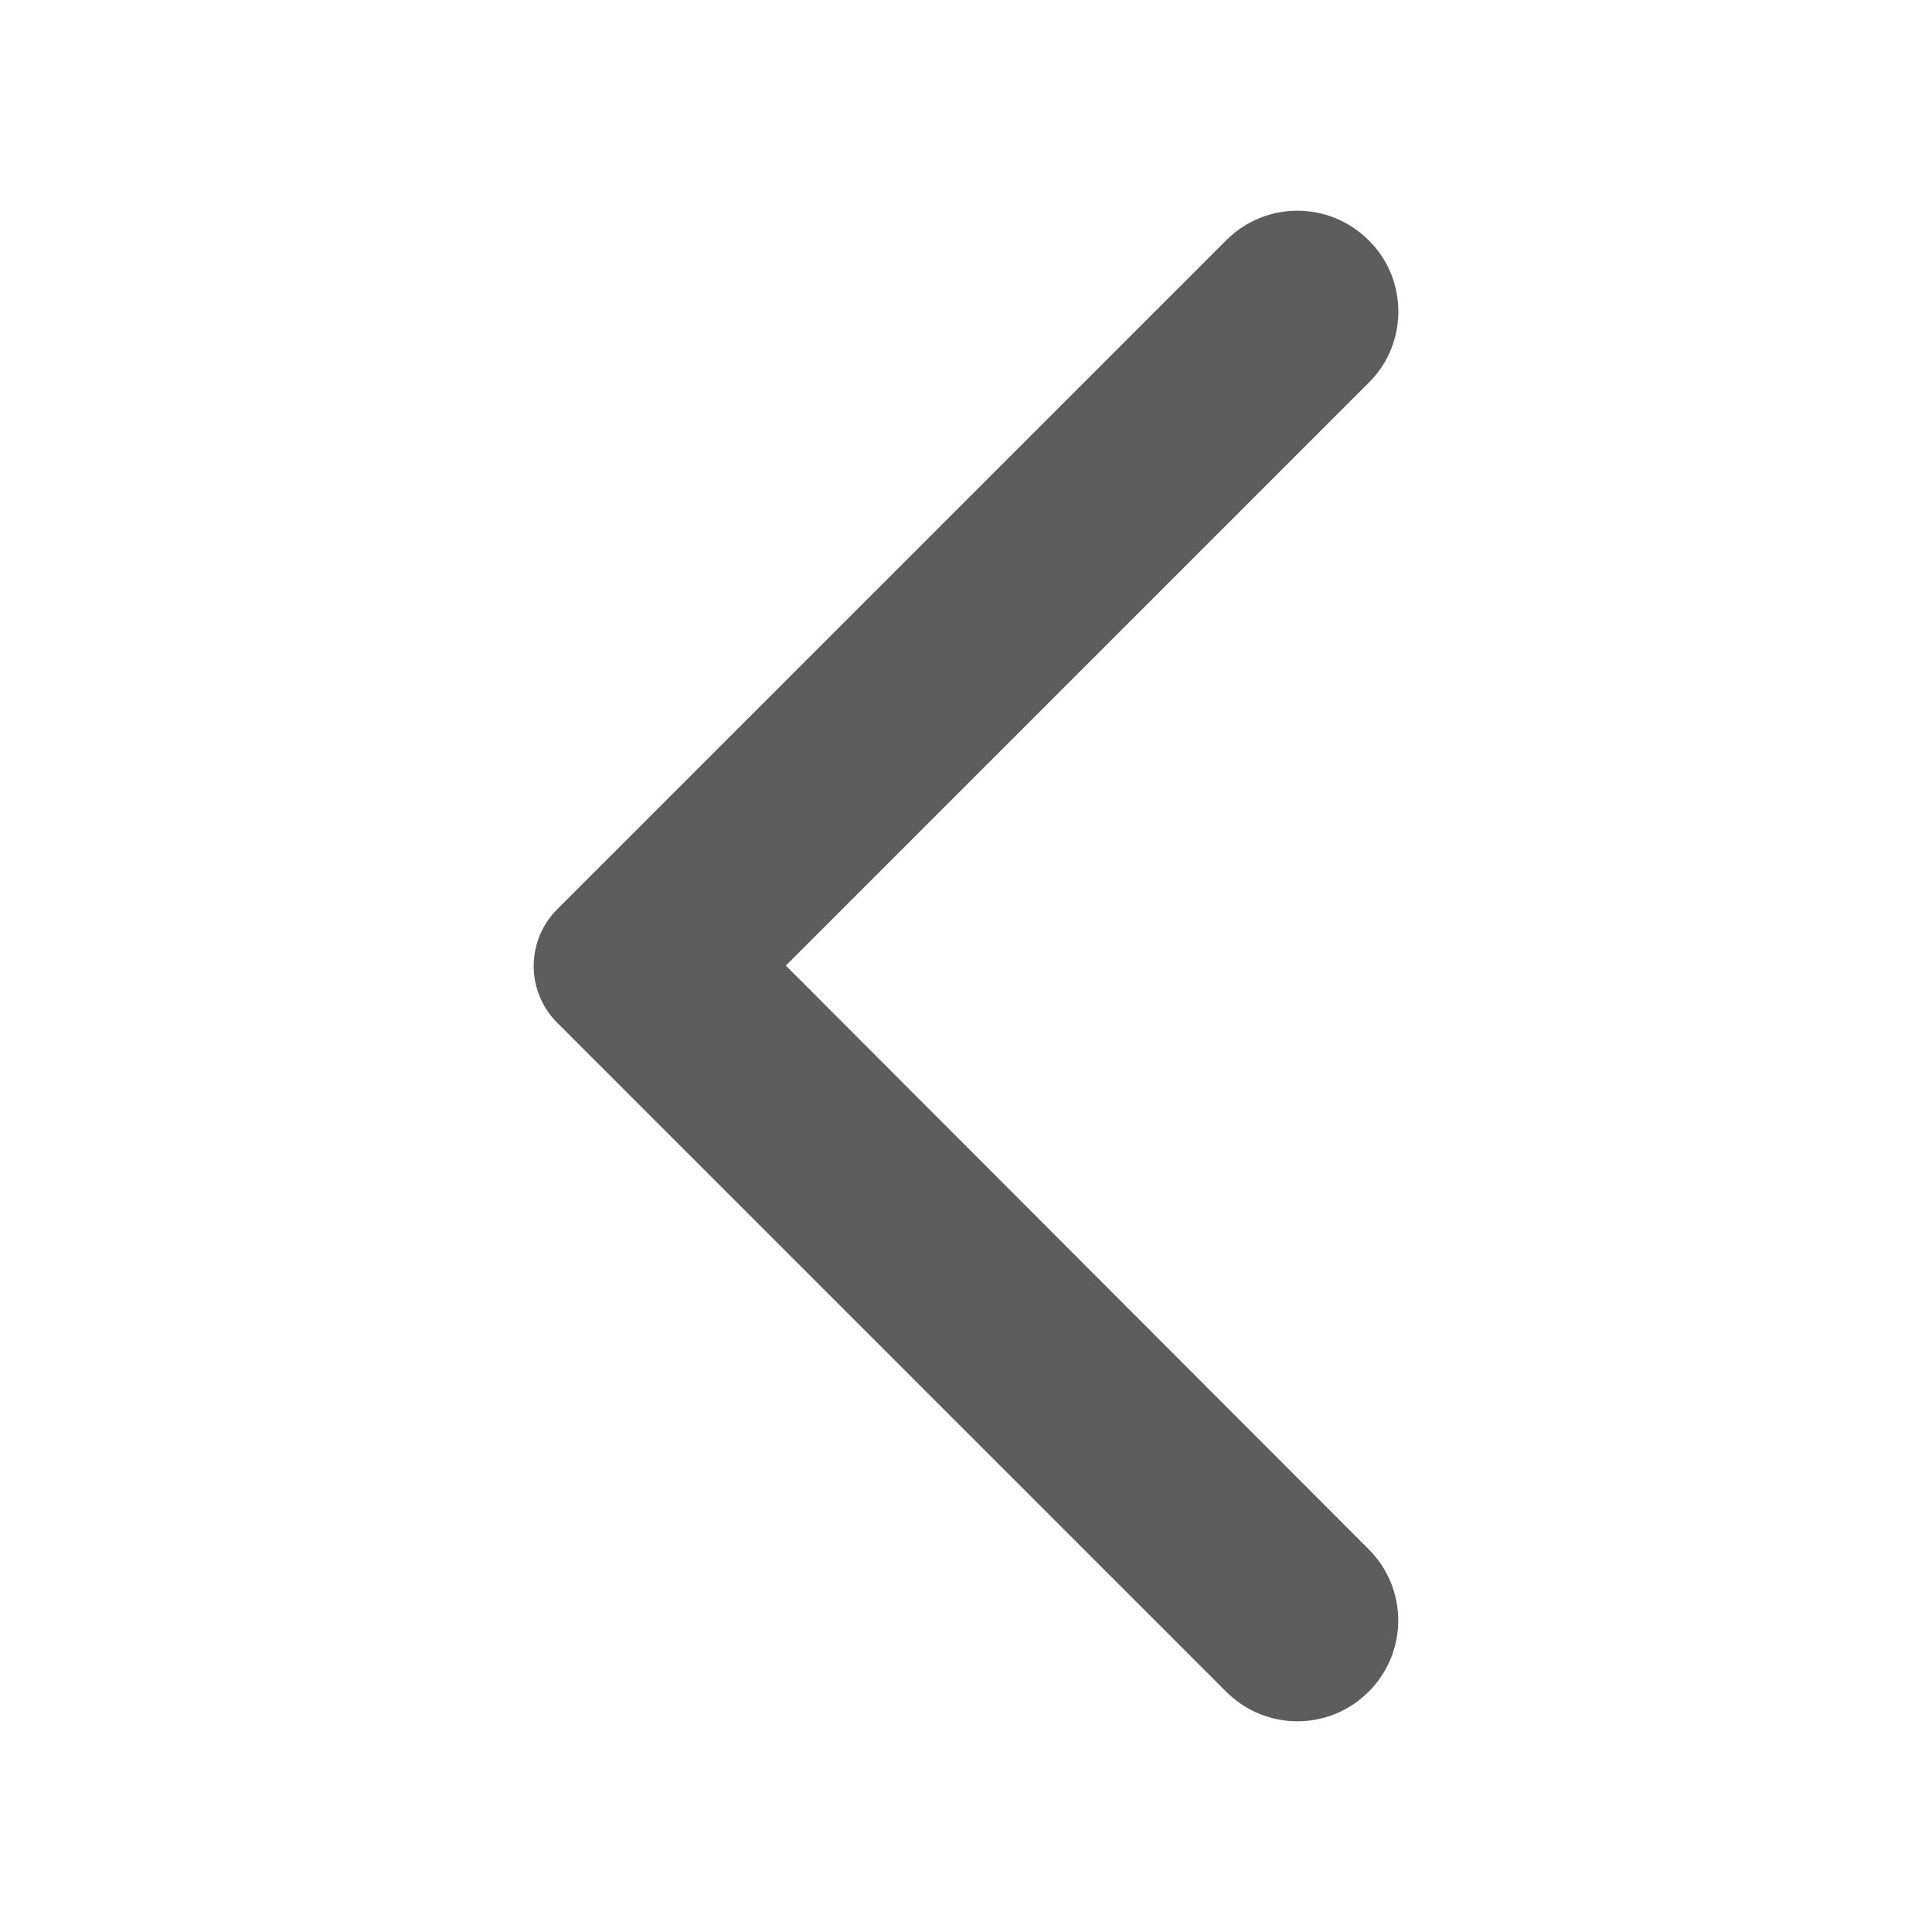
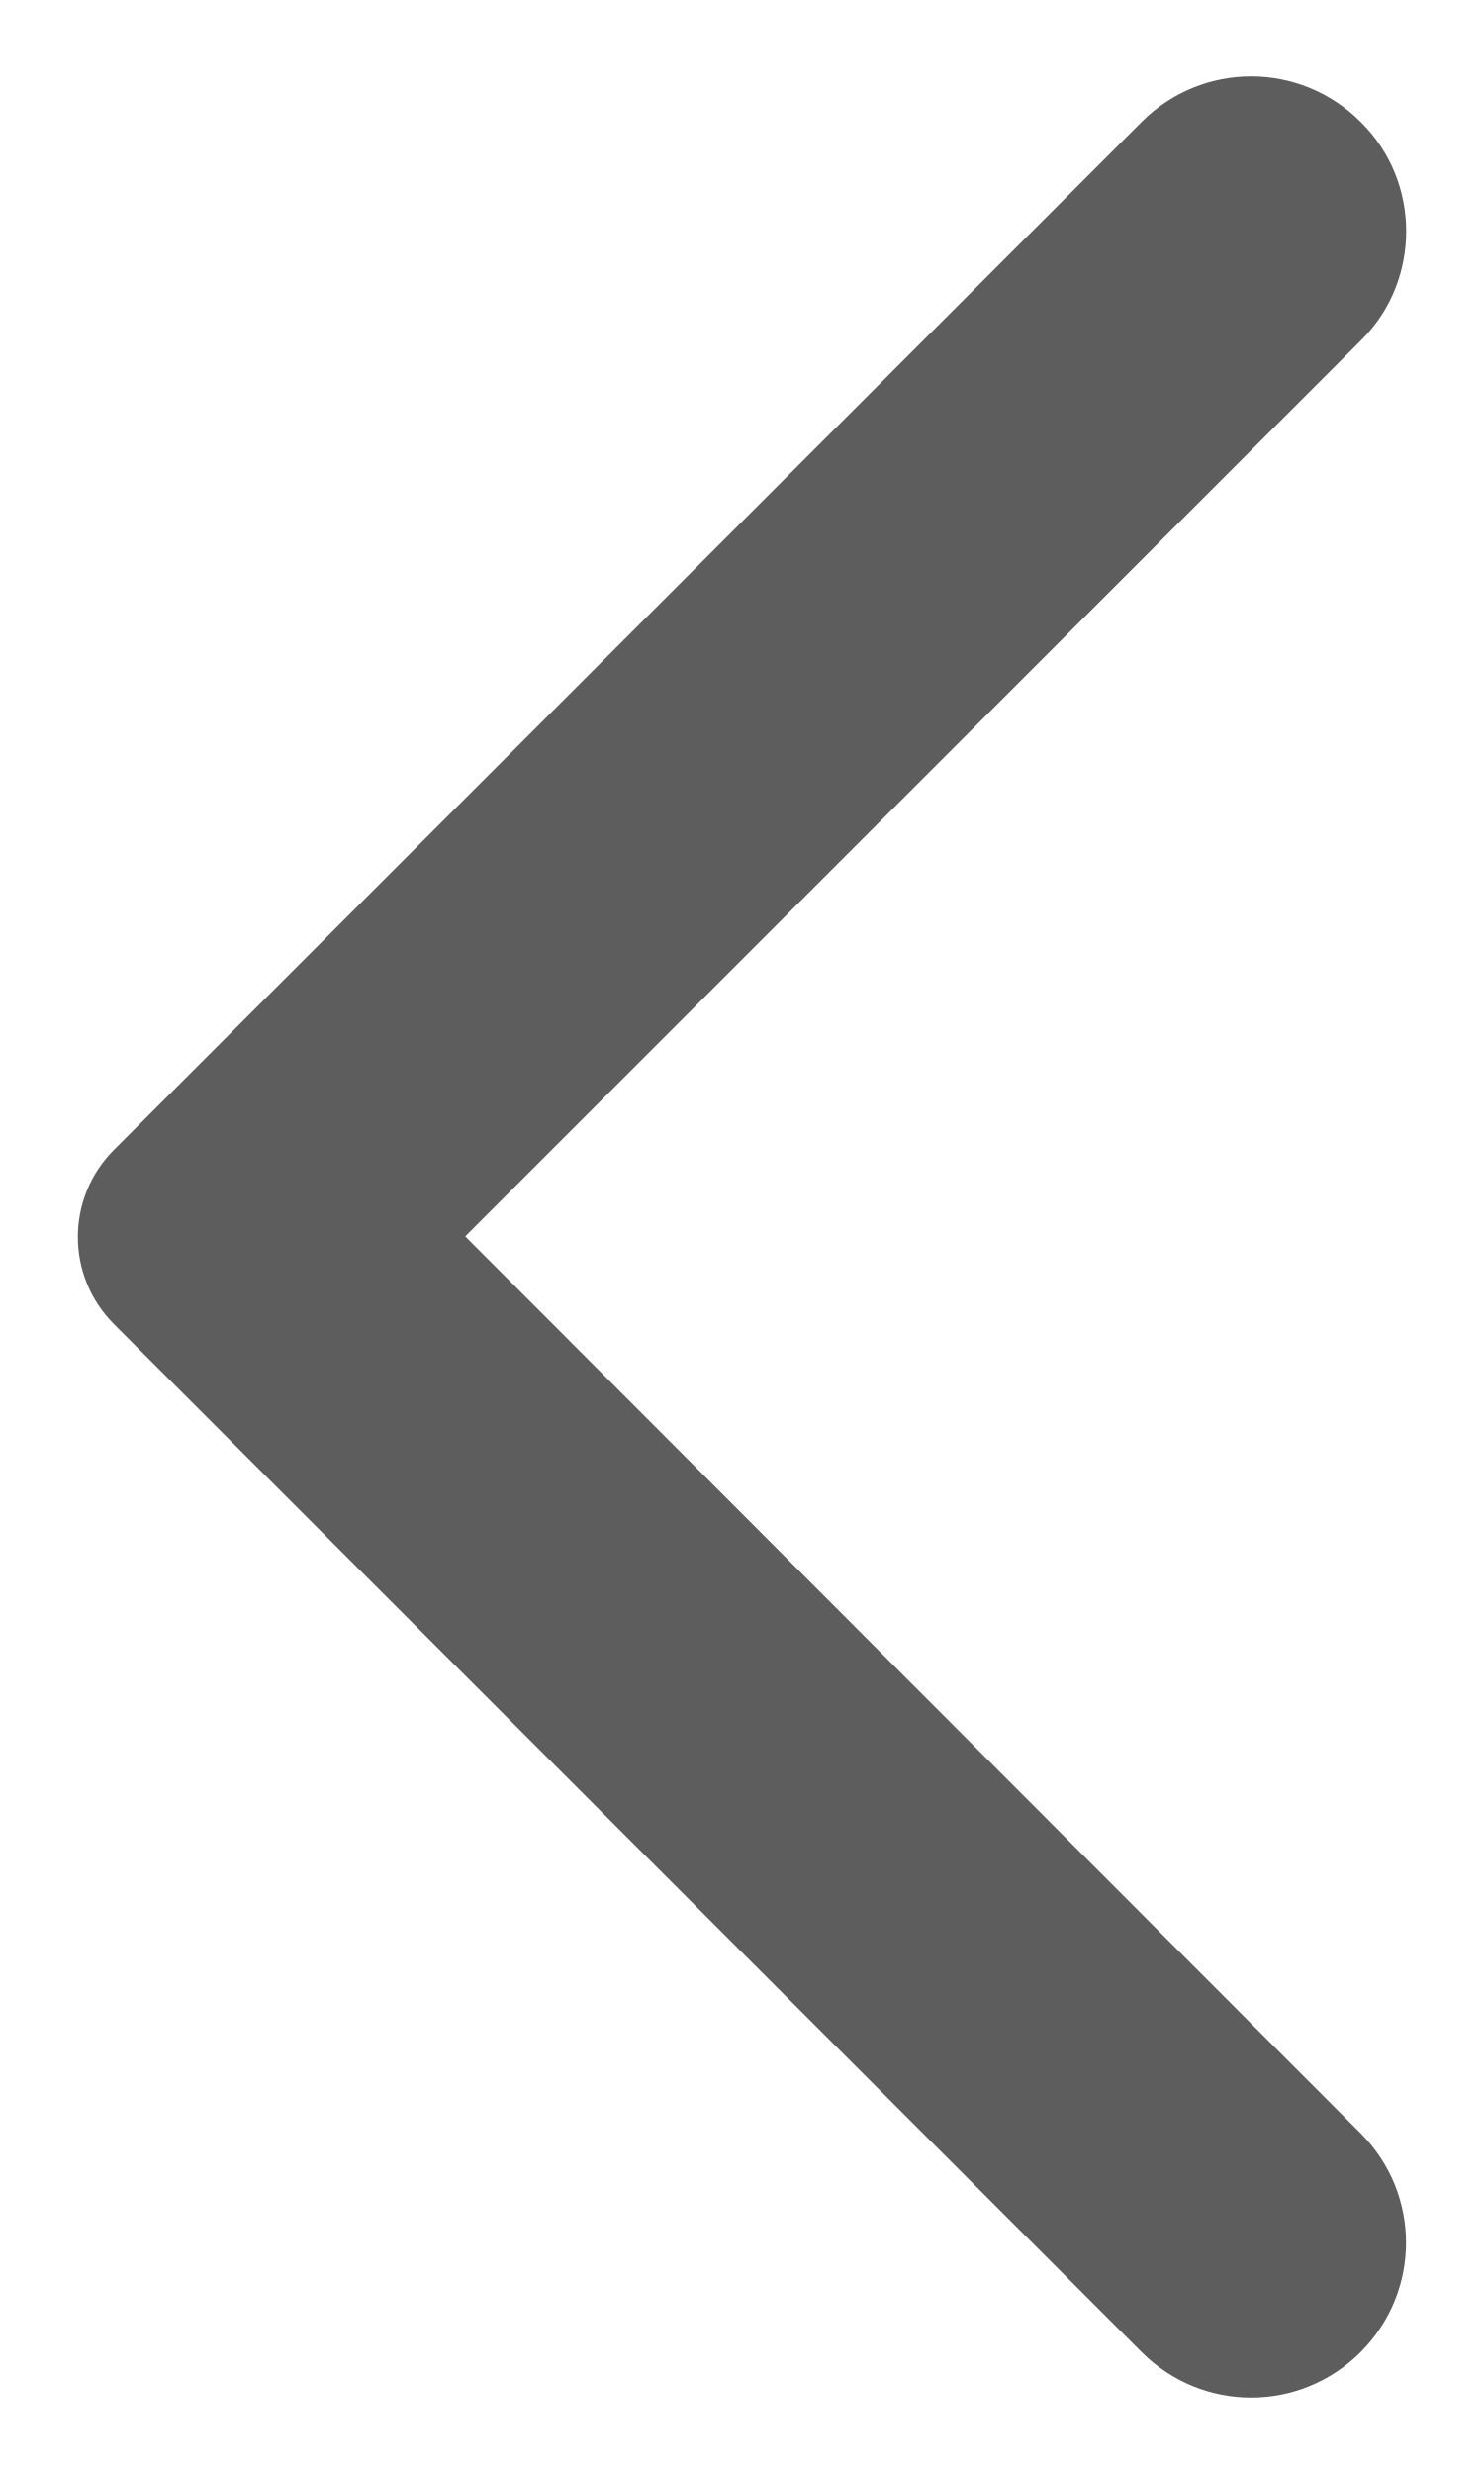
- <svg xmlns="http://www.w3.org/2000/svg" width="24" height="24" viewBox="0 0 24 24" fill="none">
-   <path d="M17.002 2.985C16.512 2.495 15.722 2.495 15.232 2.985L6.922 11.295C6.532 11.685 6.532 12.315 6.922 12.705L15.232 21.015C15.722 21.505 16.512 21.505 17.002 21.015C17.492 20.525 17.492 19.735 17.002 19.245L9.762 11.995L17.012 4.745C17.492 4.265 17.492 3.465 17.002 2.985Z" fill="#5D5D5D" />
+ <svg xmlns="http://www.w3.org/2000/svg" width="12" height="20" viewBox="0 0 12 20" fill="none">
+   <path d="M11.002 0.985C10.512 0.495 9.722 0.495 9.232 0.985L0.922 9.295C0.532 9.685 0.532 10.315 0.922 10.705L9.232 19.015C9.722 19.505 10.512 19.505 11.002 19.015C11.492 18.525 11.492 17.735 11.002 17.245L3.762 9.995L11.012 2.745C11.492 2.265 11.492 1.465 11.002 0.985Z" fill="#5D5D5D" />
</svg>
